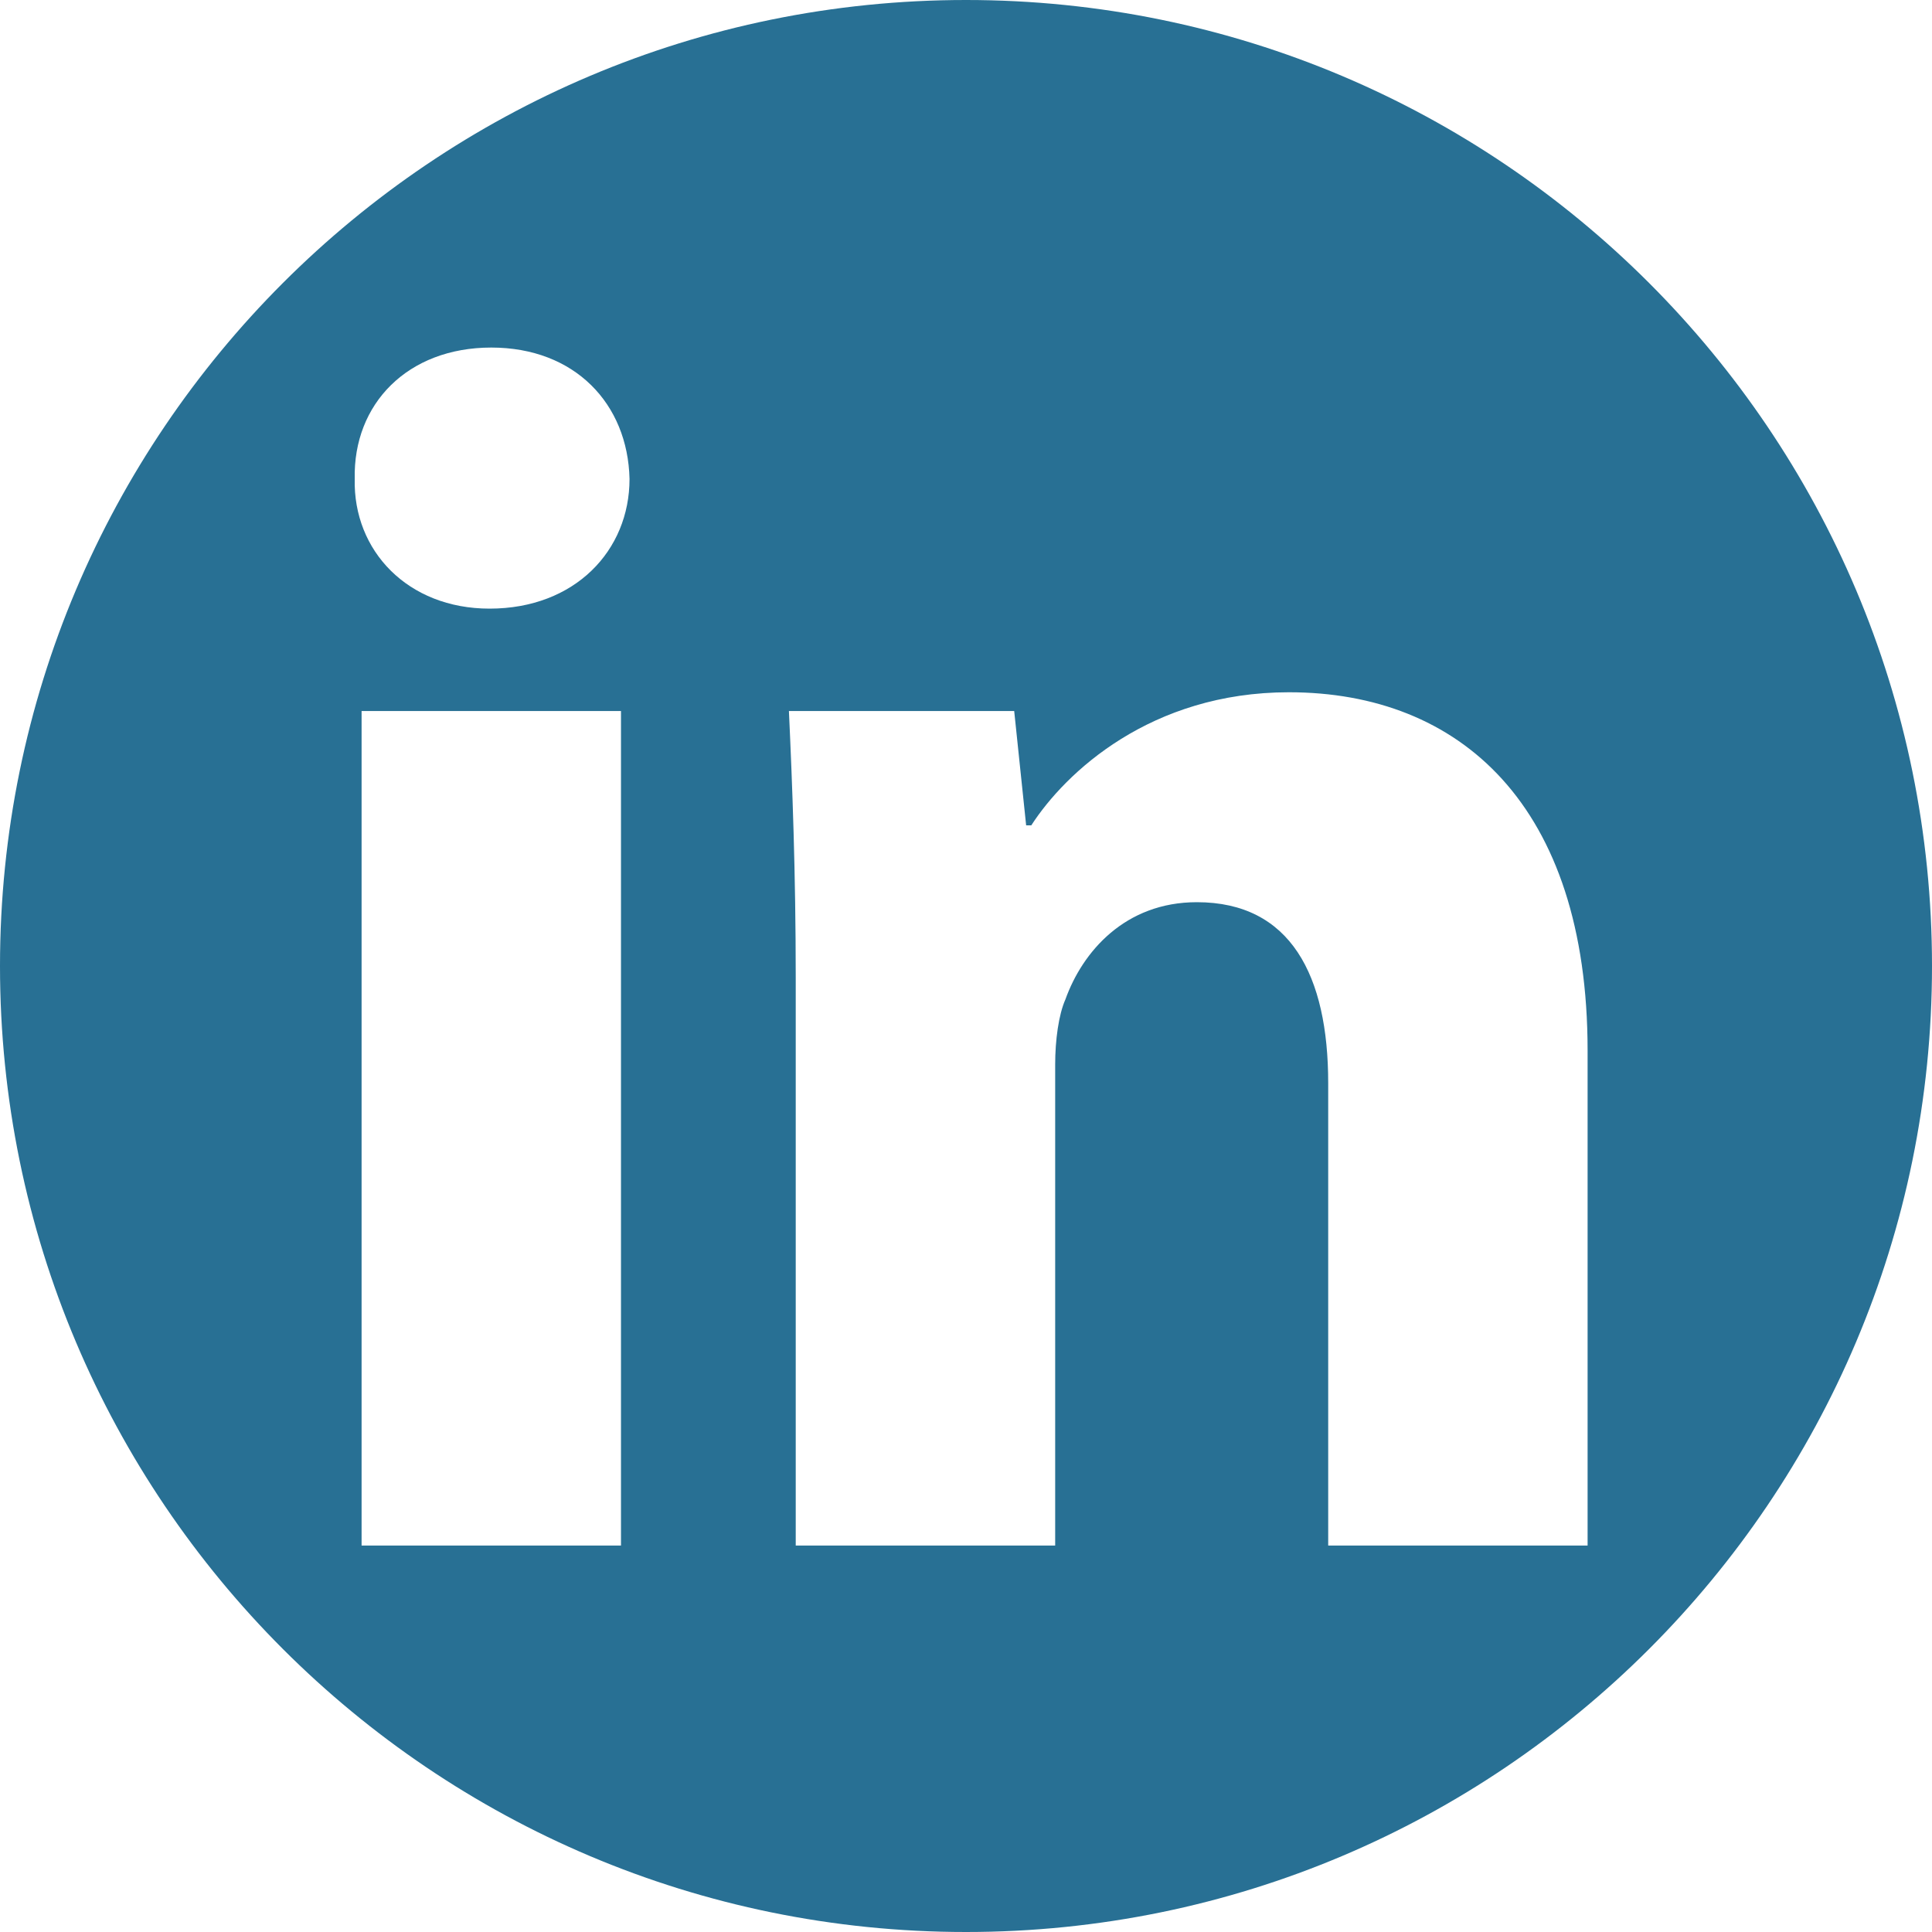
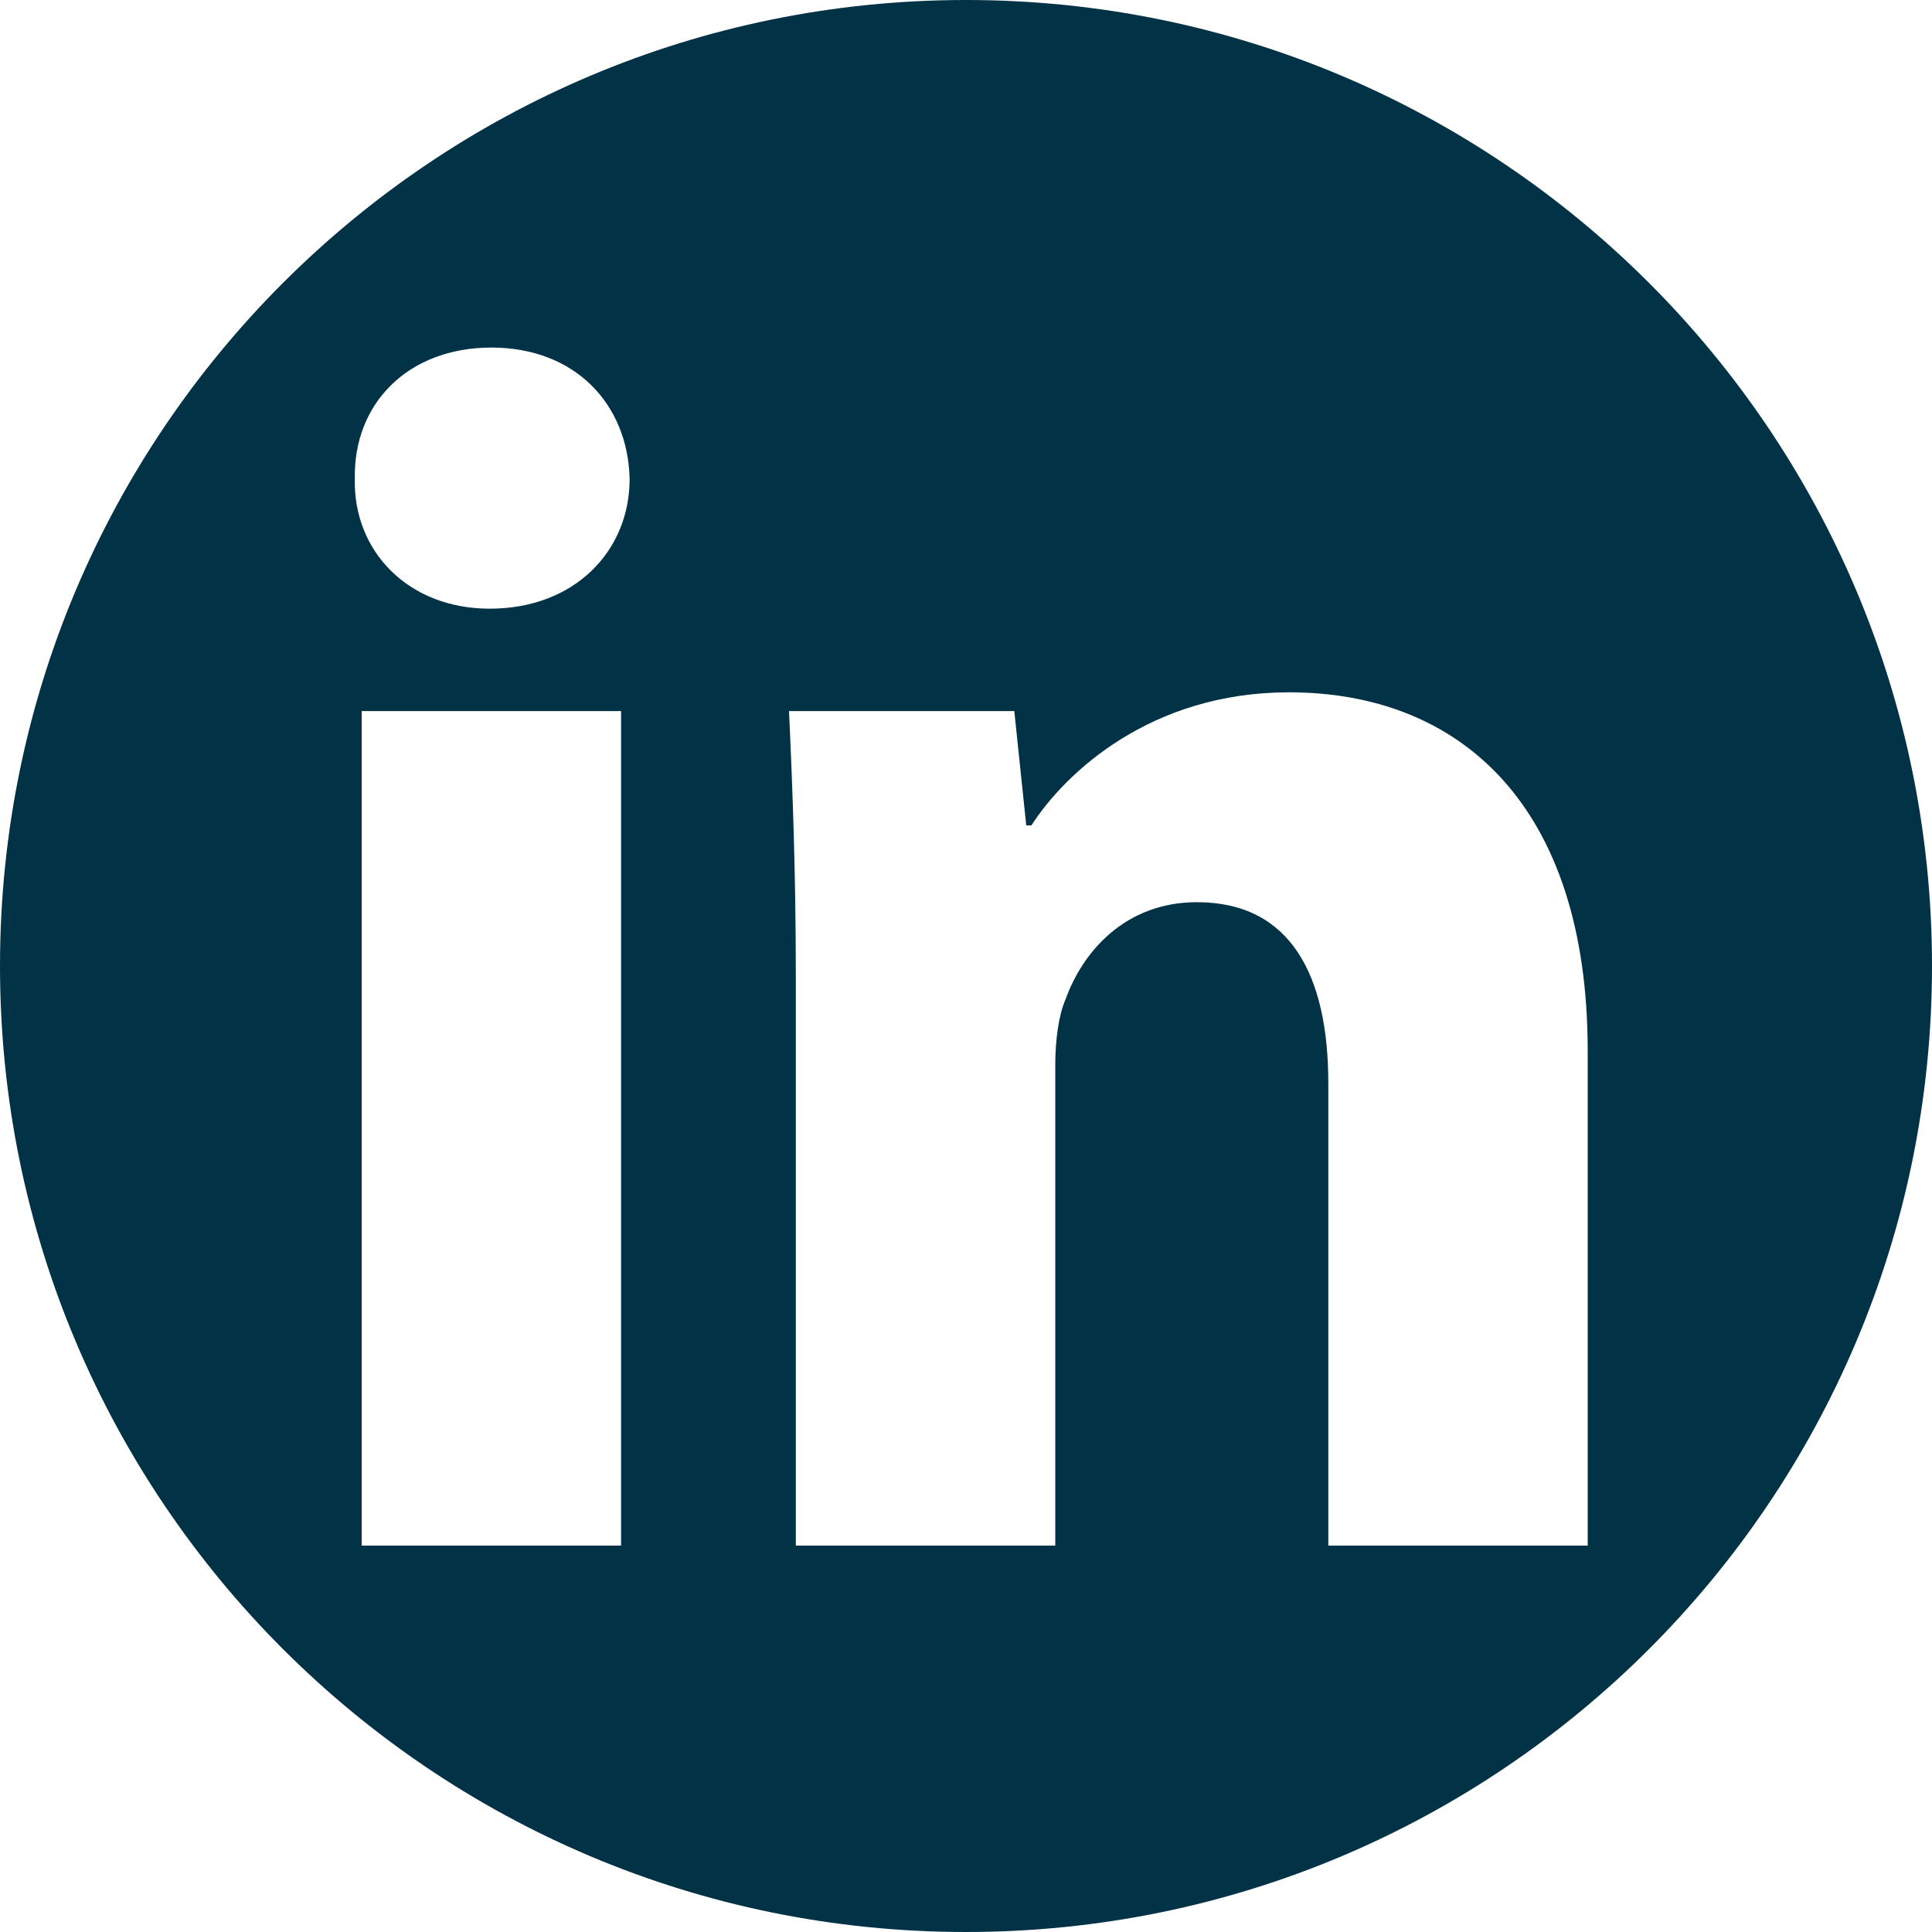
<svg xmlns="http://www.w3.org/2000/svg" width="38" height="38" viewBox="0 0 38 38" fill="none">
-   <path fill-rule="evenodd" clip-rule="evenodd" d="M19 38C29.493 38 38 29.493 38 19C38 8.507 29.493 0 19 0C8.507 0 0 8.507 0 19C0 29.493 8.507 38 19 38ZM12.214 13.985V30.399H7.112V13.985H12.214ZM6.977 9.42C6.944 7.943 8.018 6.836 9.663 6.836C11.307 6.836 12.348 7.943 12.382 9.42C12.382 10.83 11.307 11.971 9.629 11.971C8.018 11.971 6.944 10.83 6.977 9.42ZM20.754 30.399H15.651V19.222C15.651 17.174 15.584 15.429 15.517 13.985H19.948L20.183 16.234H20.284C20.955 15.194 22.633 13.616 25.352 13.616C28.709 13.616 31.226 15.831 31.226 20.665V30.399H26.124V21.303C26.124 19.188 25.386 17.745 23.54 17.745C22.13 17.745 21.291 18.718 20.955 19.658C20.821 19.96 20.754 20.464 20.754 20.933V30.399Z" fill="#287094" />
+   <path fill-rule="evenodd" clip-rule="evenodd" d="M19 38C29.493 38 38 29.493 38 19C38 8.507 29.493 0 19 0C8.507 0 0 8.507 0 19C0 29.493 8.507 38 19 38ZM12.216 13.986V30.4H7.114V13.986H12.216ZM6.979 9.421C6.946 7.944 8.02 6.836 9.665 6.836C11.309 6.836 12.35 7.944 12.384 9.421C12.384 10.831 11.309 11.972 9.631 11.972C8.02 11.972 6.946 10.831 6.979 9.421ZM20.756 30.4H15.653V19.222C15.653 17.175 15.586 15.429 15.519 13.986H19.95L20.185 16.235H20.286C20.957 15.194 22.635 13.617 25.354 13.617C28.711 13.617 31.228 15.832 31.228 20.666V30.4H26.126V21.303C26.126 19.189 25.388 17.745 23.542 17.745C22.132 17.745 21.293 18.719 20.957 19.659C20.823 19.961 20.756 20.464 20.756 20.934V30.4Z" fill="#023246" />
</svg>
